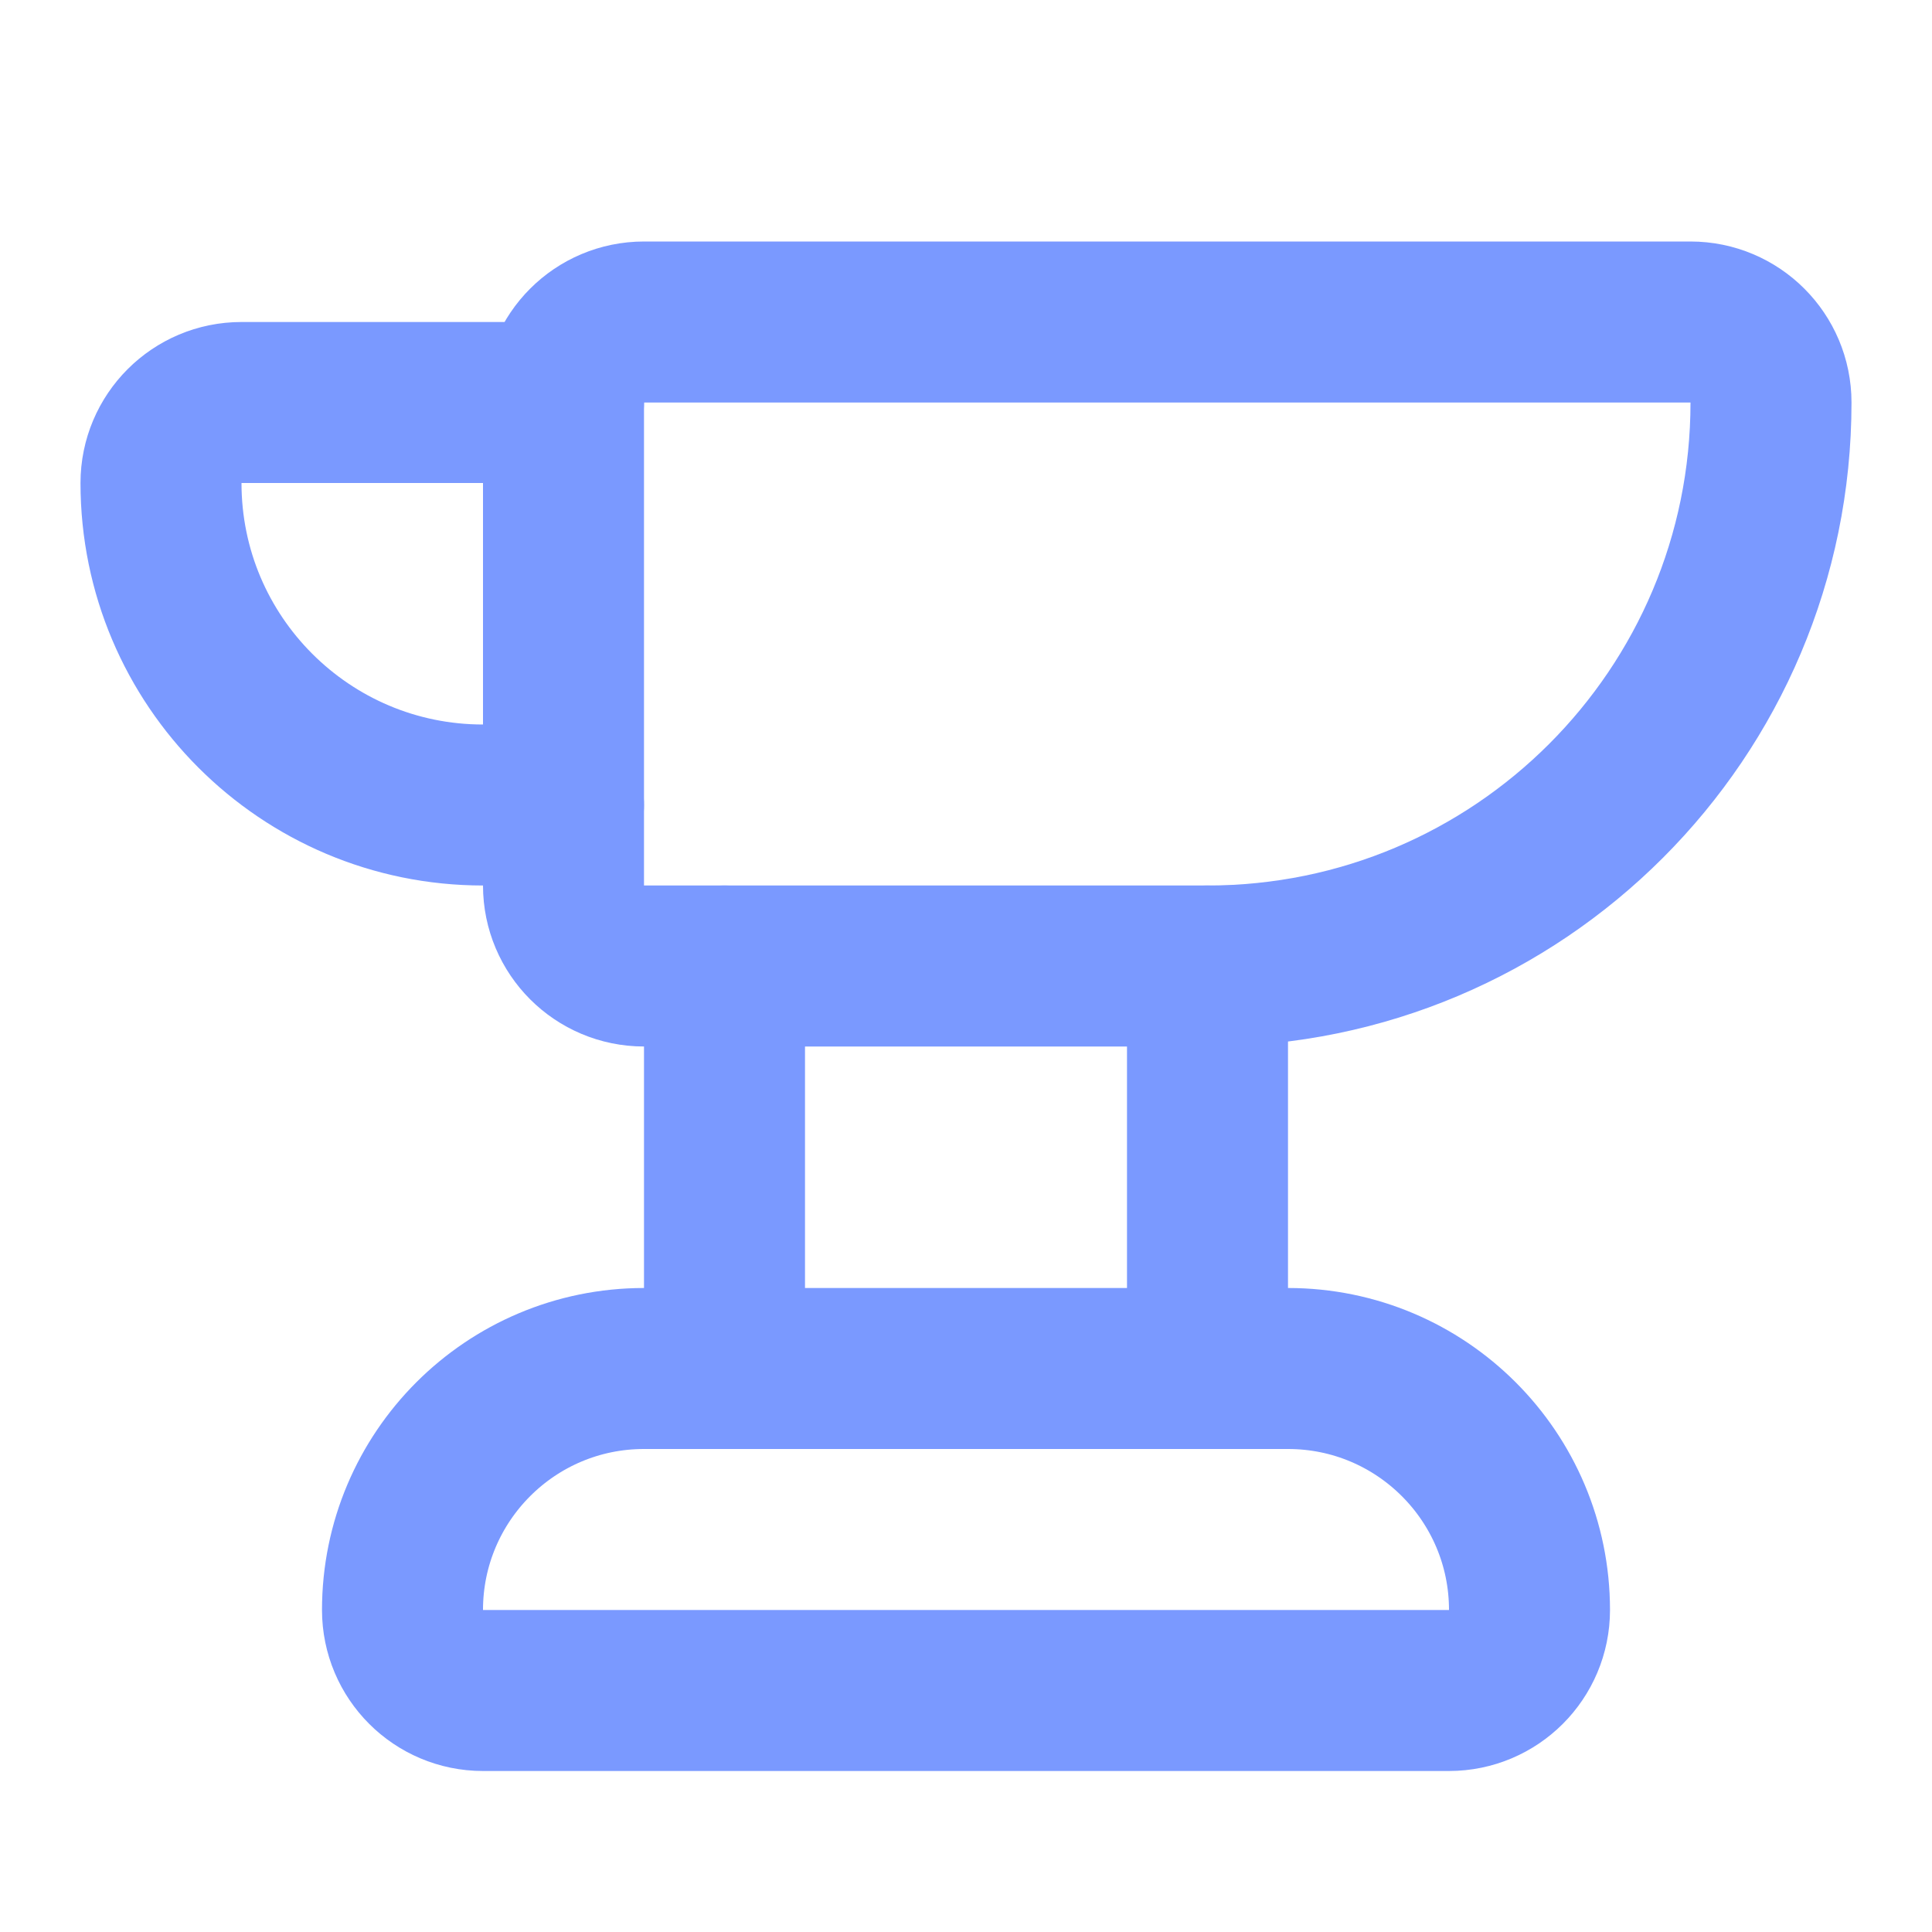
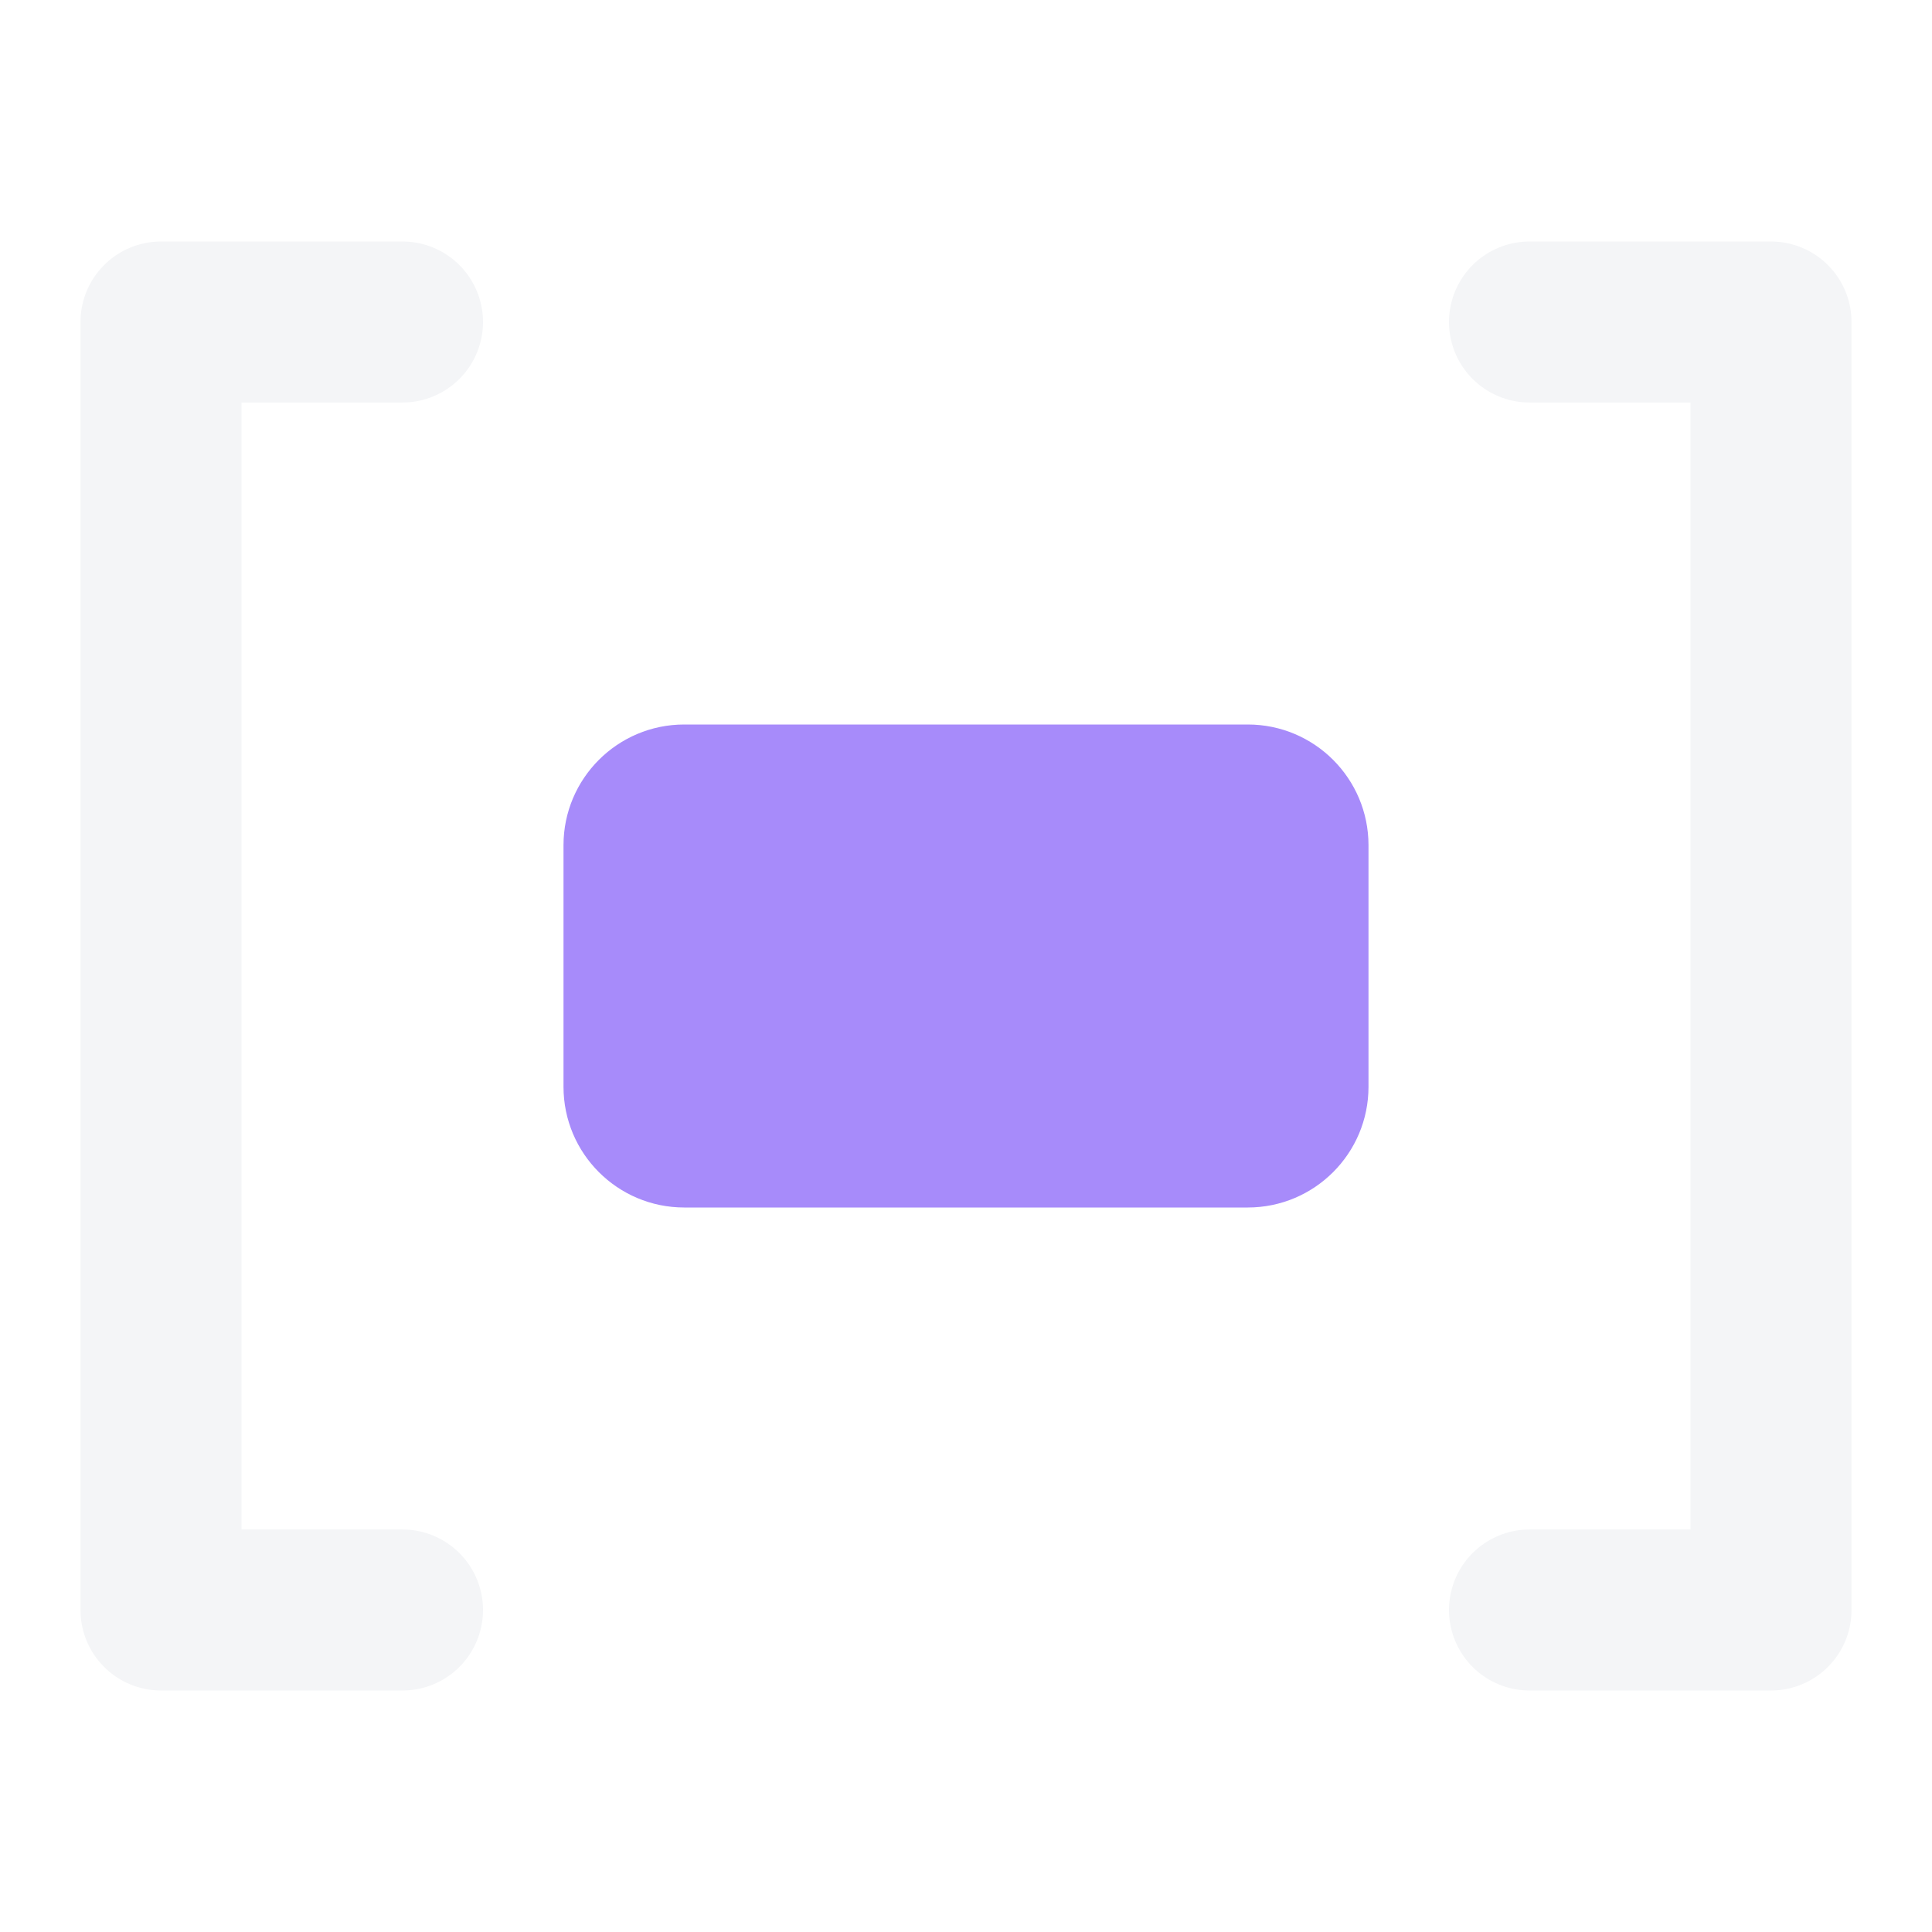
- <svg xmlns="http://www.w3.org/2000/svg" width="48" height="48" viewBox="0 0 24 24" fill="none" stroke="#7a99ff" stroke-width="2" stroke-linecap="round" stroke-linejoin="round">
-   <path d="M7 10H6a4 4 0 0 1-4-4 1 1 0 0 1 1-1h4" />
-   <path d="M7 5a1 1 0 0 1 1-1h13a1 1 0 0 1 1 1 7 7 0 0 1-7 7H8a1 1 0 0 1-1-1z" />
-   <path d="M9 12v5" />
-   <path d="M15 12v5" />
-   <path d="M5 20a3 3 0 0 1 3-3h8a3 3 0 0 1 3 3 1 1 0 0 1-1 1H6a1 1 0 0 1-1-1" />
+ <svg xmlns="http://www.w3.org/2000/svg" width="48" height="48" viewBox="0 0 24 24" fill="none">
+   <path d="M5 4H2v16h3" stroke="#f4f5f7" stroke-width="2" stroke-linecap="round" stroke-linejoin="round" />
+   <path d="M19 4h3v16h-3" stroke="#f4f5f7" stroke-width="2" stroke-linecap="round" stroke-linejoin="round" />
+   <rect x="7" y="9" width="10" height="6" rx="1.5" fill="#a78bfa" />
</svg>
